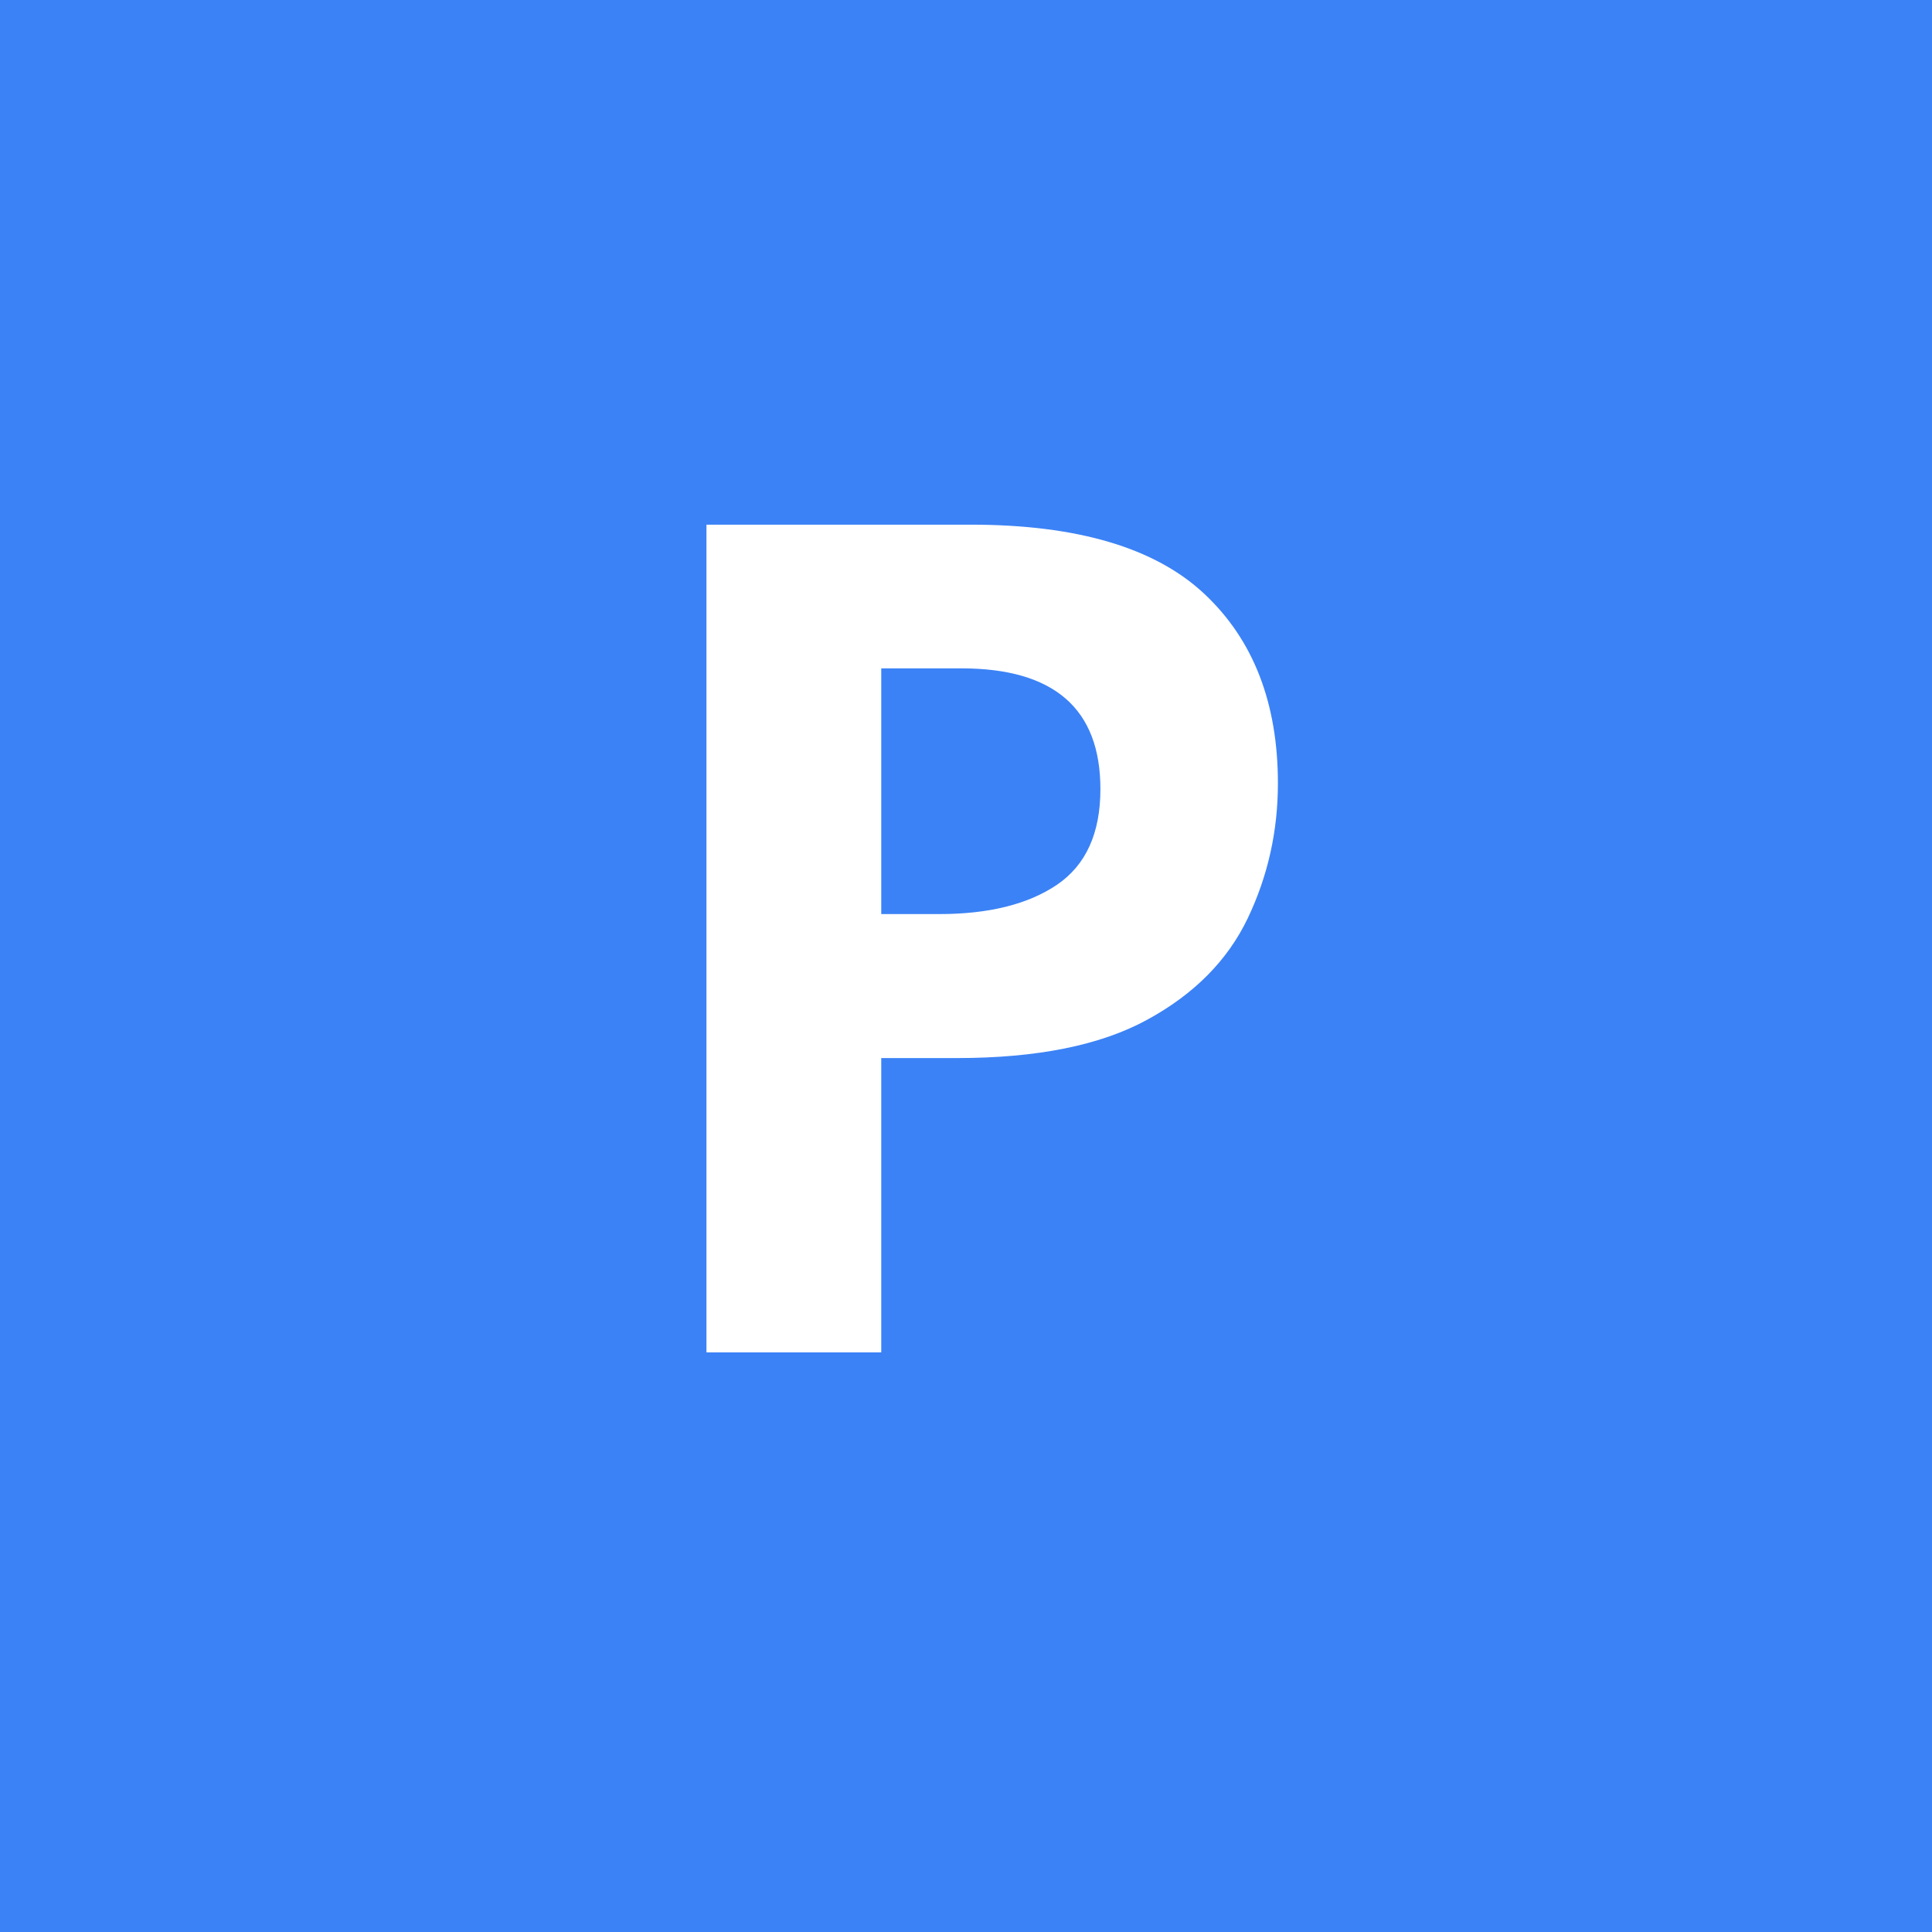
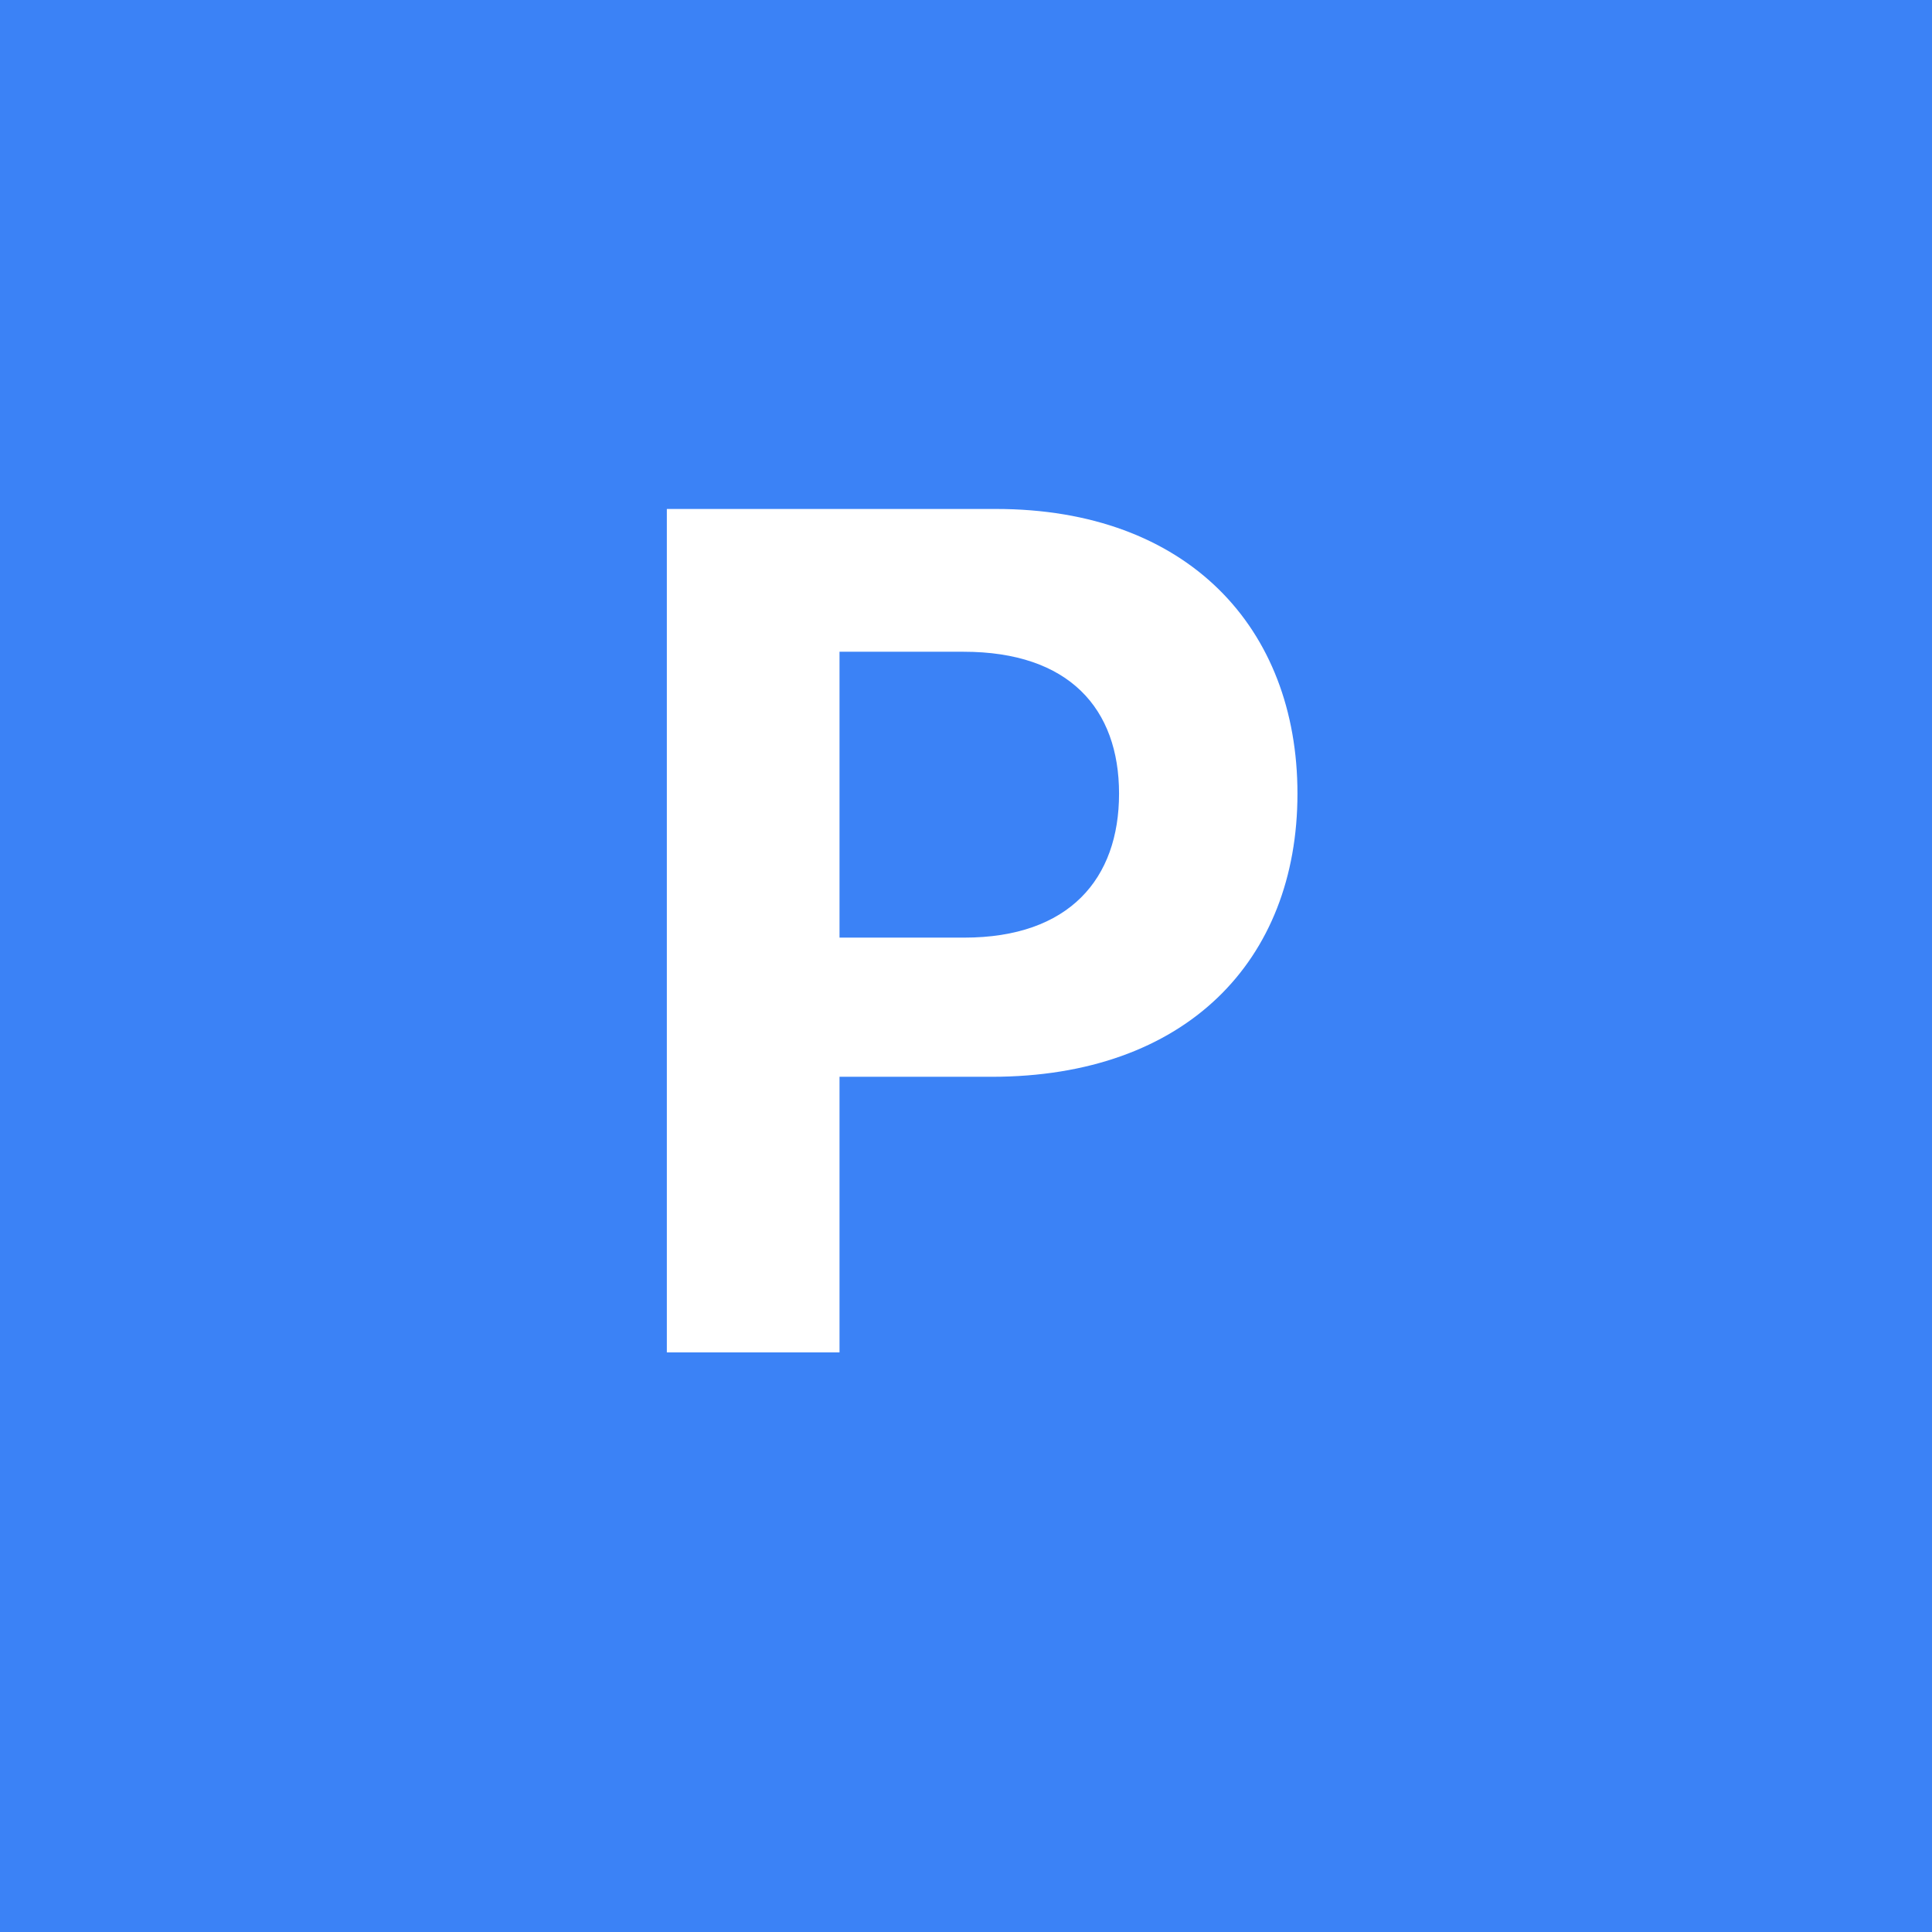
<svg xmlns="http://www.w3.org/2000/svg" viewBox="0 0 100 100">
  <rect width="100" height="100" fill="#3b82f6" />
-   <text x="50" y="70" font-size="60" font-weight="bold" fill="white" text-anchor="middle" font-family="system-ui, sans-serif">P</text>
+   <text x="50" y="70" font-size="60" font-weight="bold" fill="white" text-anchor="middle" font-family="Inter, system-ui, sans-serif">P</text>
</svg>
